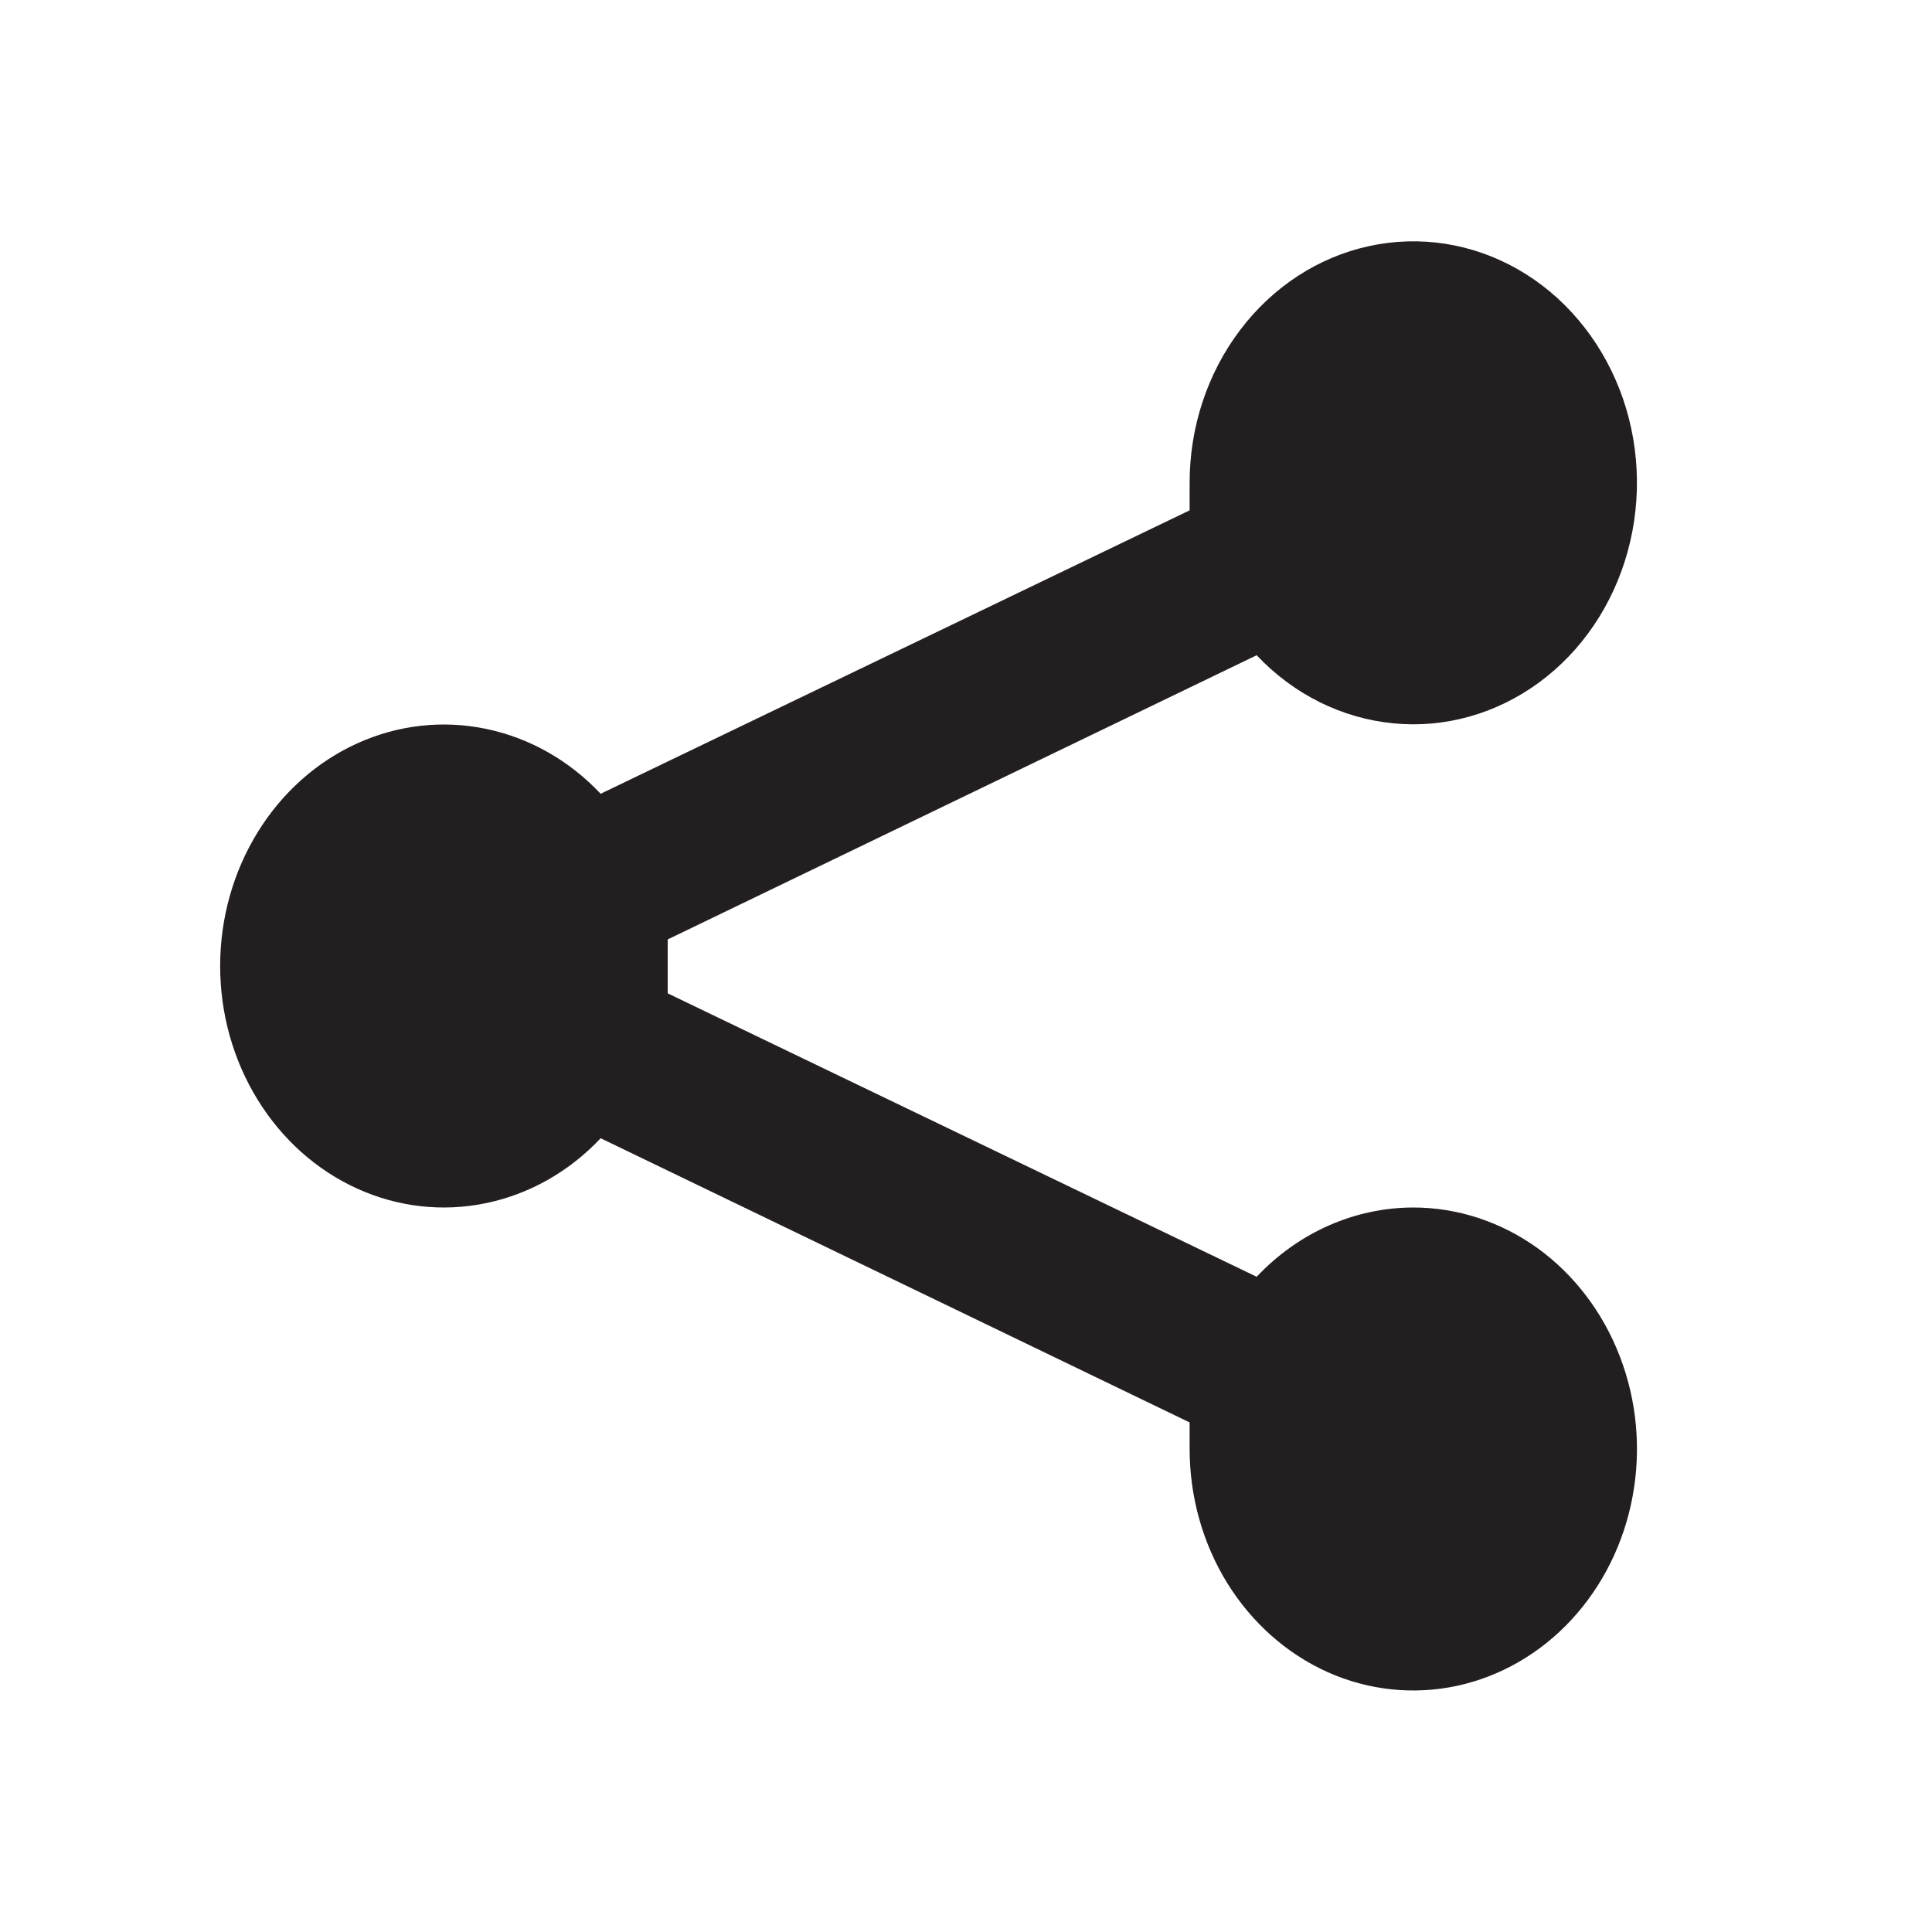
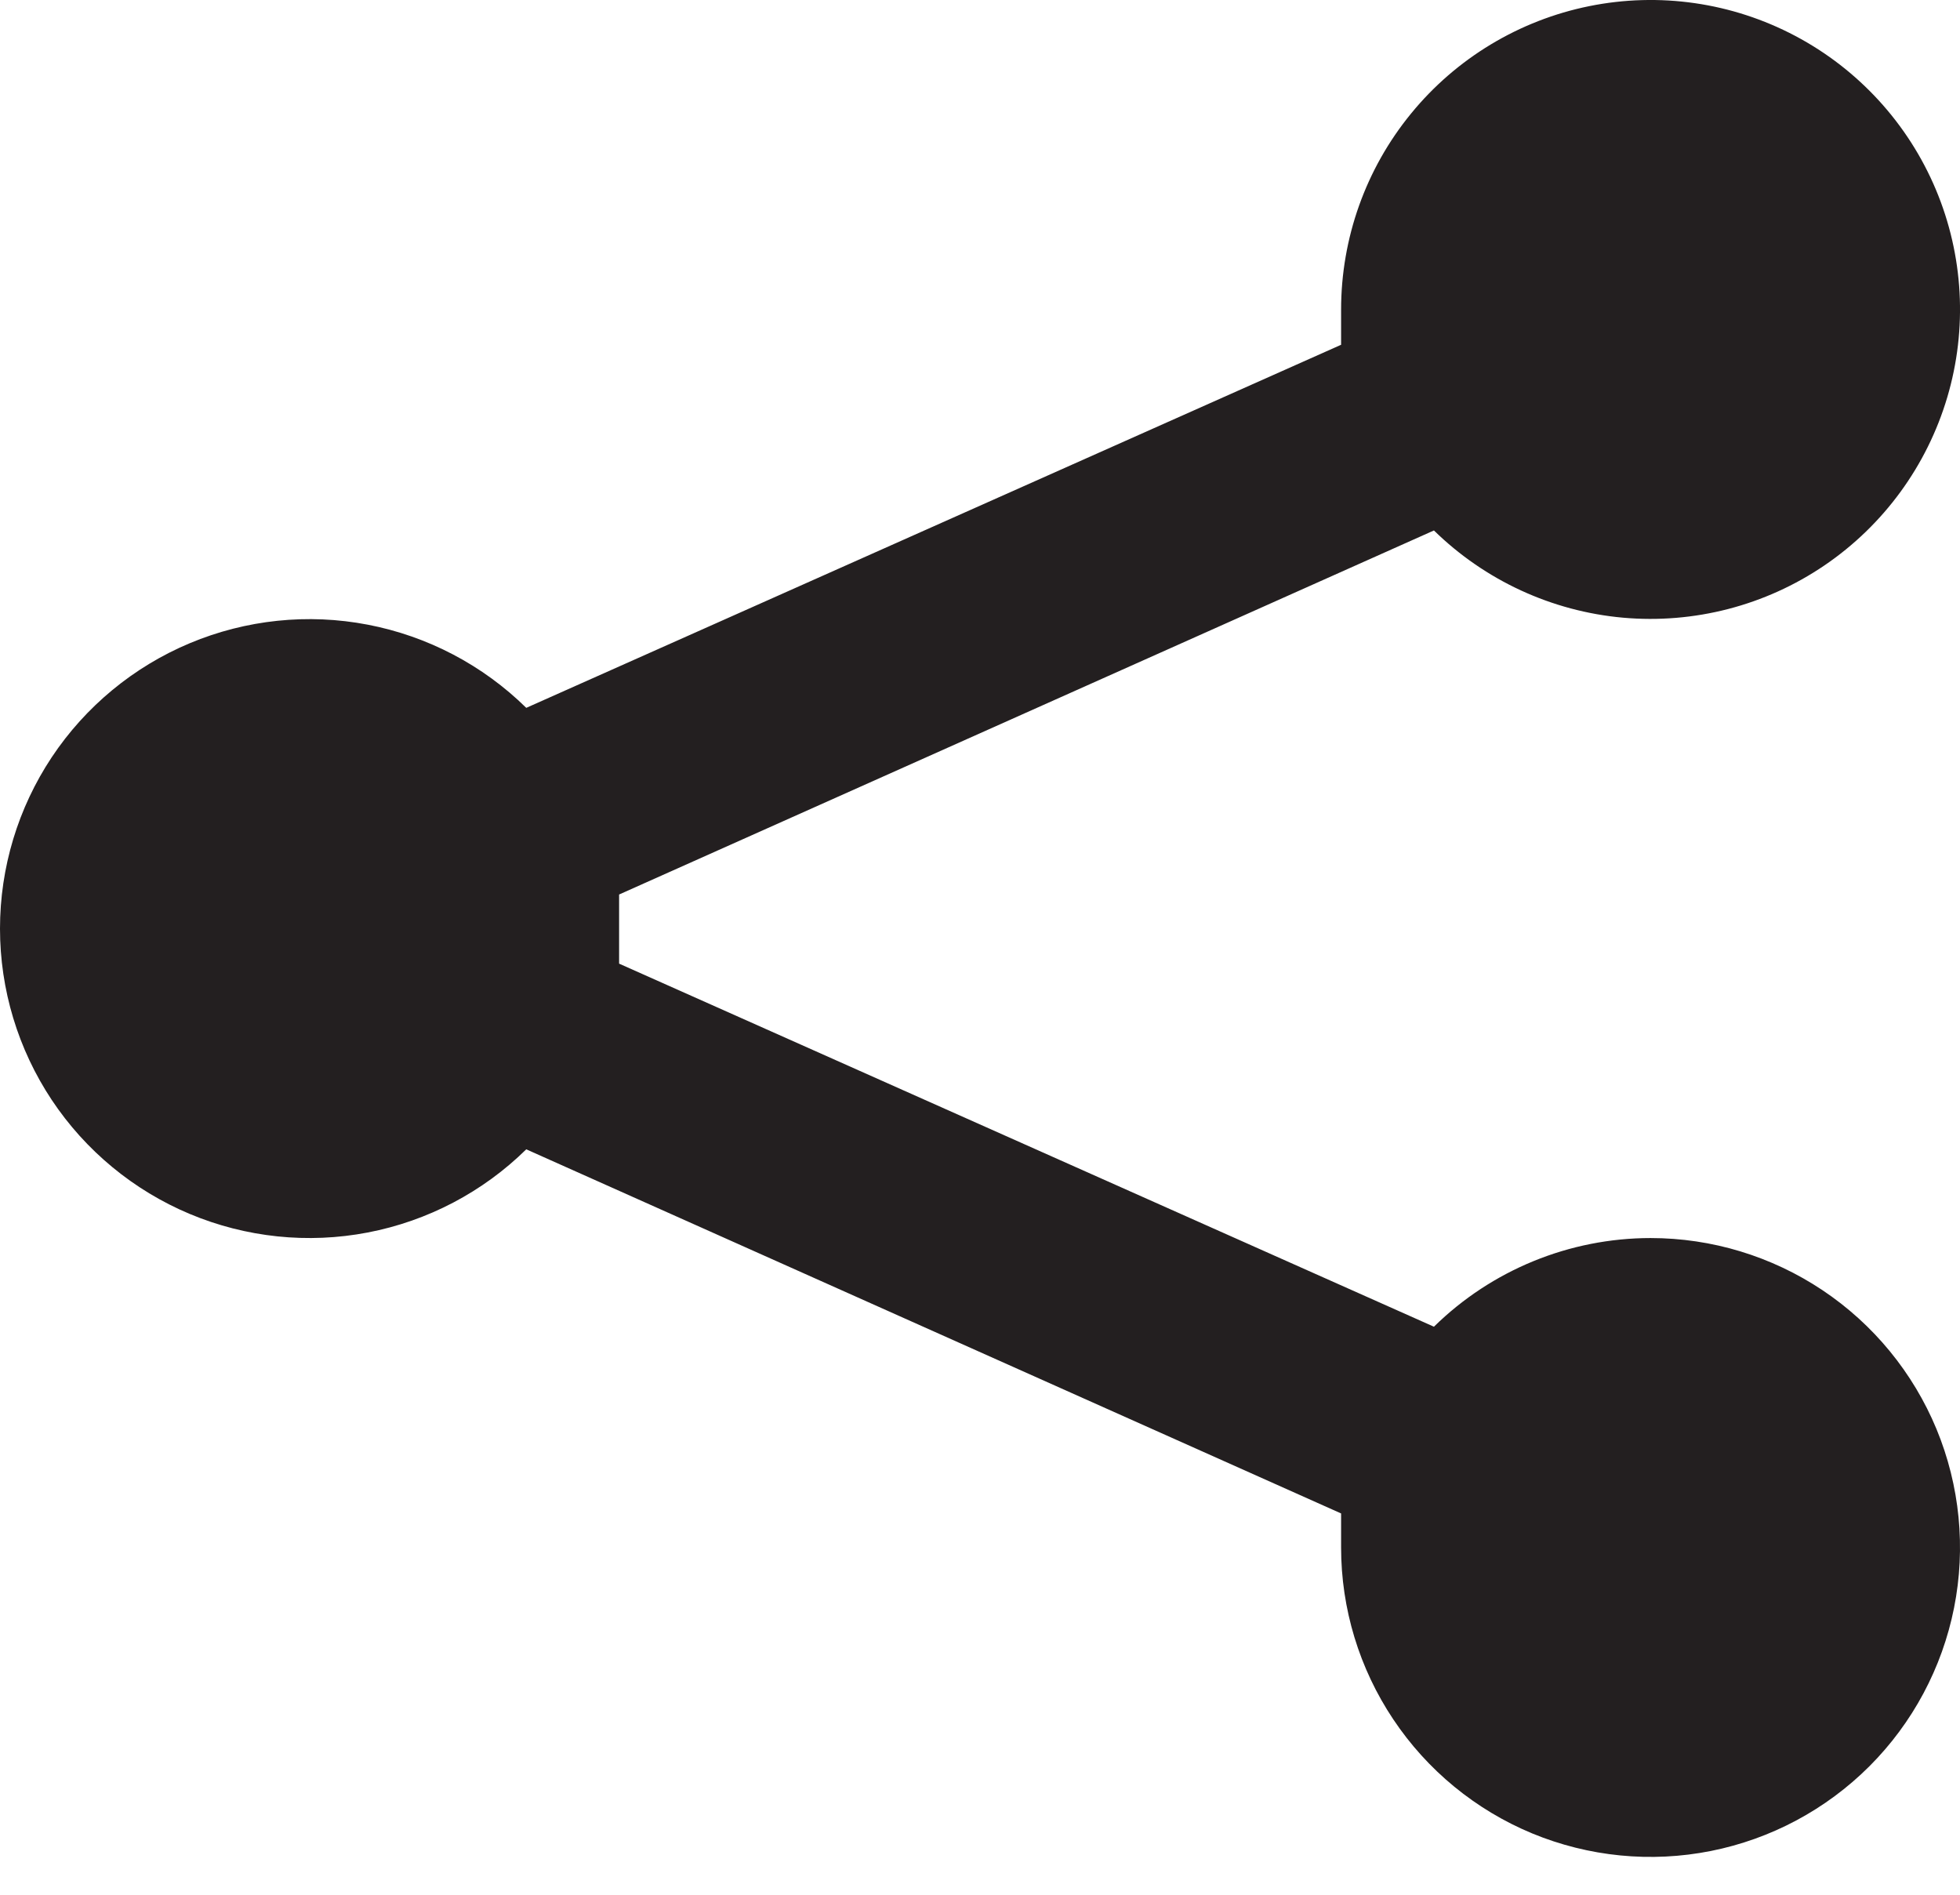
- <svg xmlns="http://www.w3.org/2000/svg" width="20" height="20" viewBox="0 0 20 20" fill="none">
-   <path d="M14.63 12.5C14.024 12.501 13.442 12.758 13.009 13.217L6.912 10.283C6.912 10.183 6.912 10.1 6.912 10C6.912 9.9 6.912 9.817 6.912 9.725L13.009 6.783C13.391 7.188 13.891 7.436 14.424 7.488C14.956 7.54 15.489 7.39 15.931 7.066C16.374 6.741 16.698 6.262 16.85 5.708C17.002 5.154 16.972 4.561 16.765 4.029C16.557 3.497 16.186 3.058 15.713 2.788C15.24 2.518 14.696 2.433 14.171 2.548C13.647 2.662 13.176 2.969 12.838 3.416C12.499 3.863 12.314 4.423 12.315 5V5.283L6.218 8.217C5.892 7.871 5.48 7.638 5.031 7.545C4.583 7.452 4.12 7.504 3.699 7.695C3.279 7.885 2.919 8.206 2.667 8.616C2.414 9.026 2.279 9.507 2.279 10C2.279 10.493 2.414 10.974 2.667 11.384C2.919 11.794 3.279 12.115 3.699 12.305C4.12 12.496 4.583 12.548 5.031 12.455C5.48 12.362 5.892 12.129 6.218 11.783L12.315 14.725V15C12.315 15.495 12.451 15.978 12.705 16.389C12.96 16.8 13.321 17.12 13.744 17.31C14.167 17.499 14.633 17.548 15.082 17.452C15.531 17.355 15.944 17.117 16.267 16.768C16.591 16.418 16.812 15.973 16.901 15.488C16.991 15.003 16.945 14.5 16.769 14.043C16.594 13.586 16.297 13.196 15.917 12.921C15.536 12.647 15.088 12.5 14.63 12.5Z" fill="#231F20" />
+ <svg xmlns="http://www.w3.org/2000/svg" width="30" height="29" viewBox="0 0 30 29" fill="none">
+   <path d="M25.264 18.949C24.023 18.95 22.833 19.437 21.948 20.306L9.476 14.749C9.476 14.56 9.476 14.402 9.476 14.213C9.476 14.023 9.476 13.865 9.476 13.691L21.948 8.119C22.73 8.884 23.752 9.356 24.841 9.454C25.931 9.551 27.02 9.269 27.925 8.654C28.83 8.039 29.494 7.13 29.805 6.081C30.116 5.033 30.054 3.908 29.63 2.9C29.206 1.892 28.445 1.061 27.479 0.55C26.512 0.038 25.398 -0.123 24.325 0.094C23.253 0.311 22.289 0.892 21.597 1.739C20.904 2.586 20.527 3.646 20.527 4.74V5.277L8.055 10.834C7.39 10.18 6.546 9.737 5.629 9.561C4.713 9.385 3.765 9.484 2.904 9.845C2.044 10.206 1.309 10.813 0.792 11.59C0.276 12.367 0 13.279 0 14.213C0 15.146 0.276 16.058 0.792 16.835C1.309 17.612 2.044 18.219 2.904 18.58C3.765 18.941 4.713 19.04 5.629 18.864C6.546 18.688 7.39 18.245 8.055 17.591L20.527 23.164V23.685C20.527 24.622 20.805 25.537 21.326 26.316C21.846 27.095 22.586 27.702 23.451 28.061C24.317 28.419 25.269 28.513 26.188 28.33C27.107 28.147 27.95 27.696 28.613 27.034C29.275 26.372 29.726 25.528 29.909 24.609C30.092 23.69 29.998 22.738 29.64 21.872C29.281 21.007 28.674 20.267 27.895 19.747C27.116 19.227 26.201 18.949 25.264 18.949Z" fill="#231F20" />
</svg>
